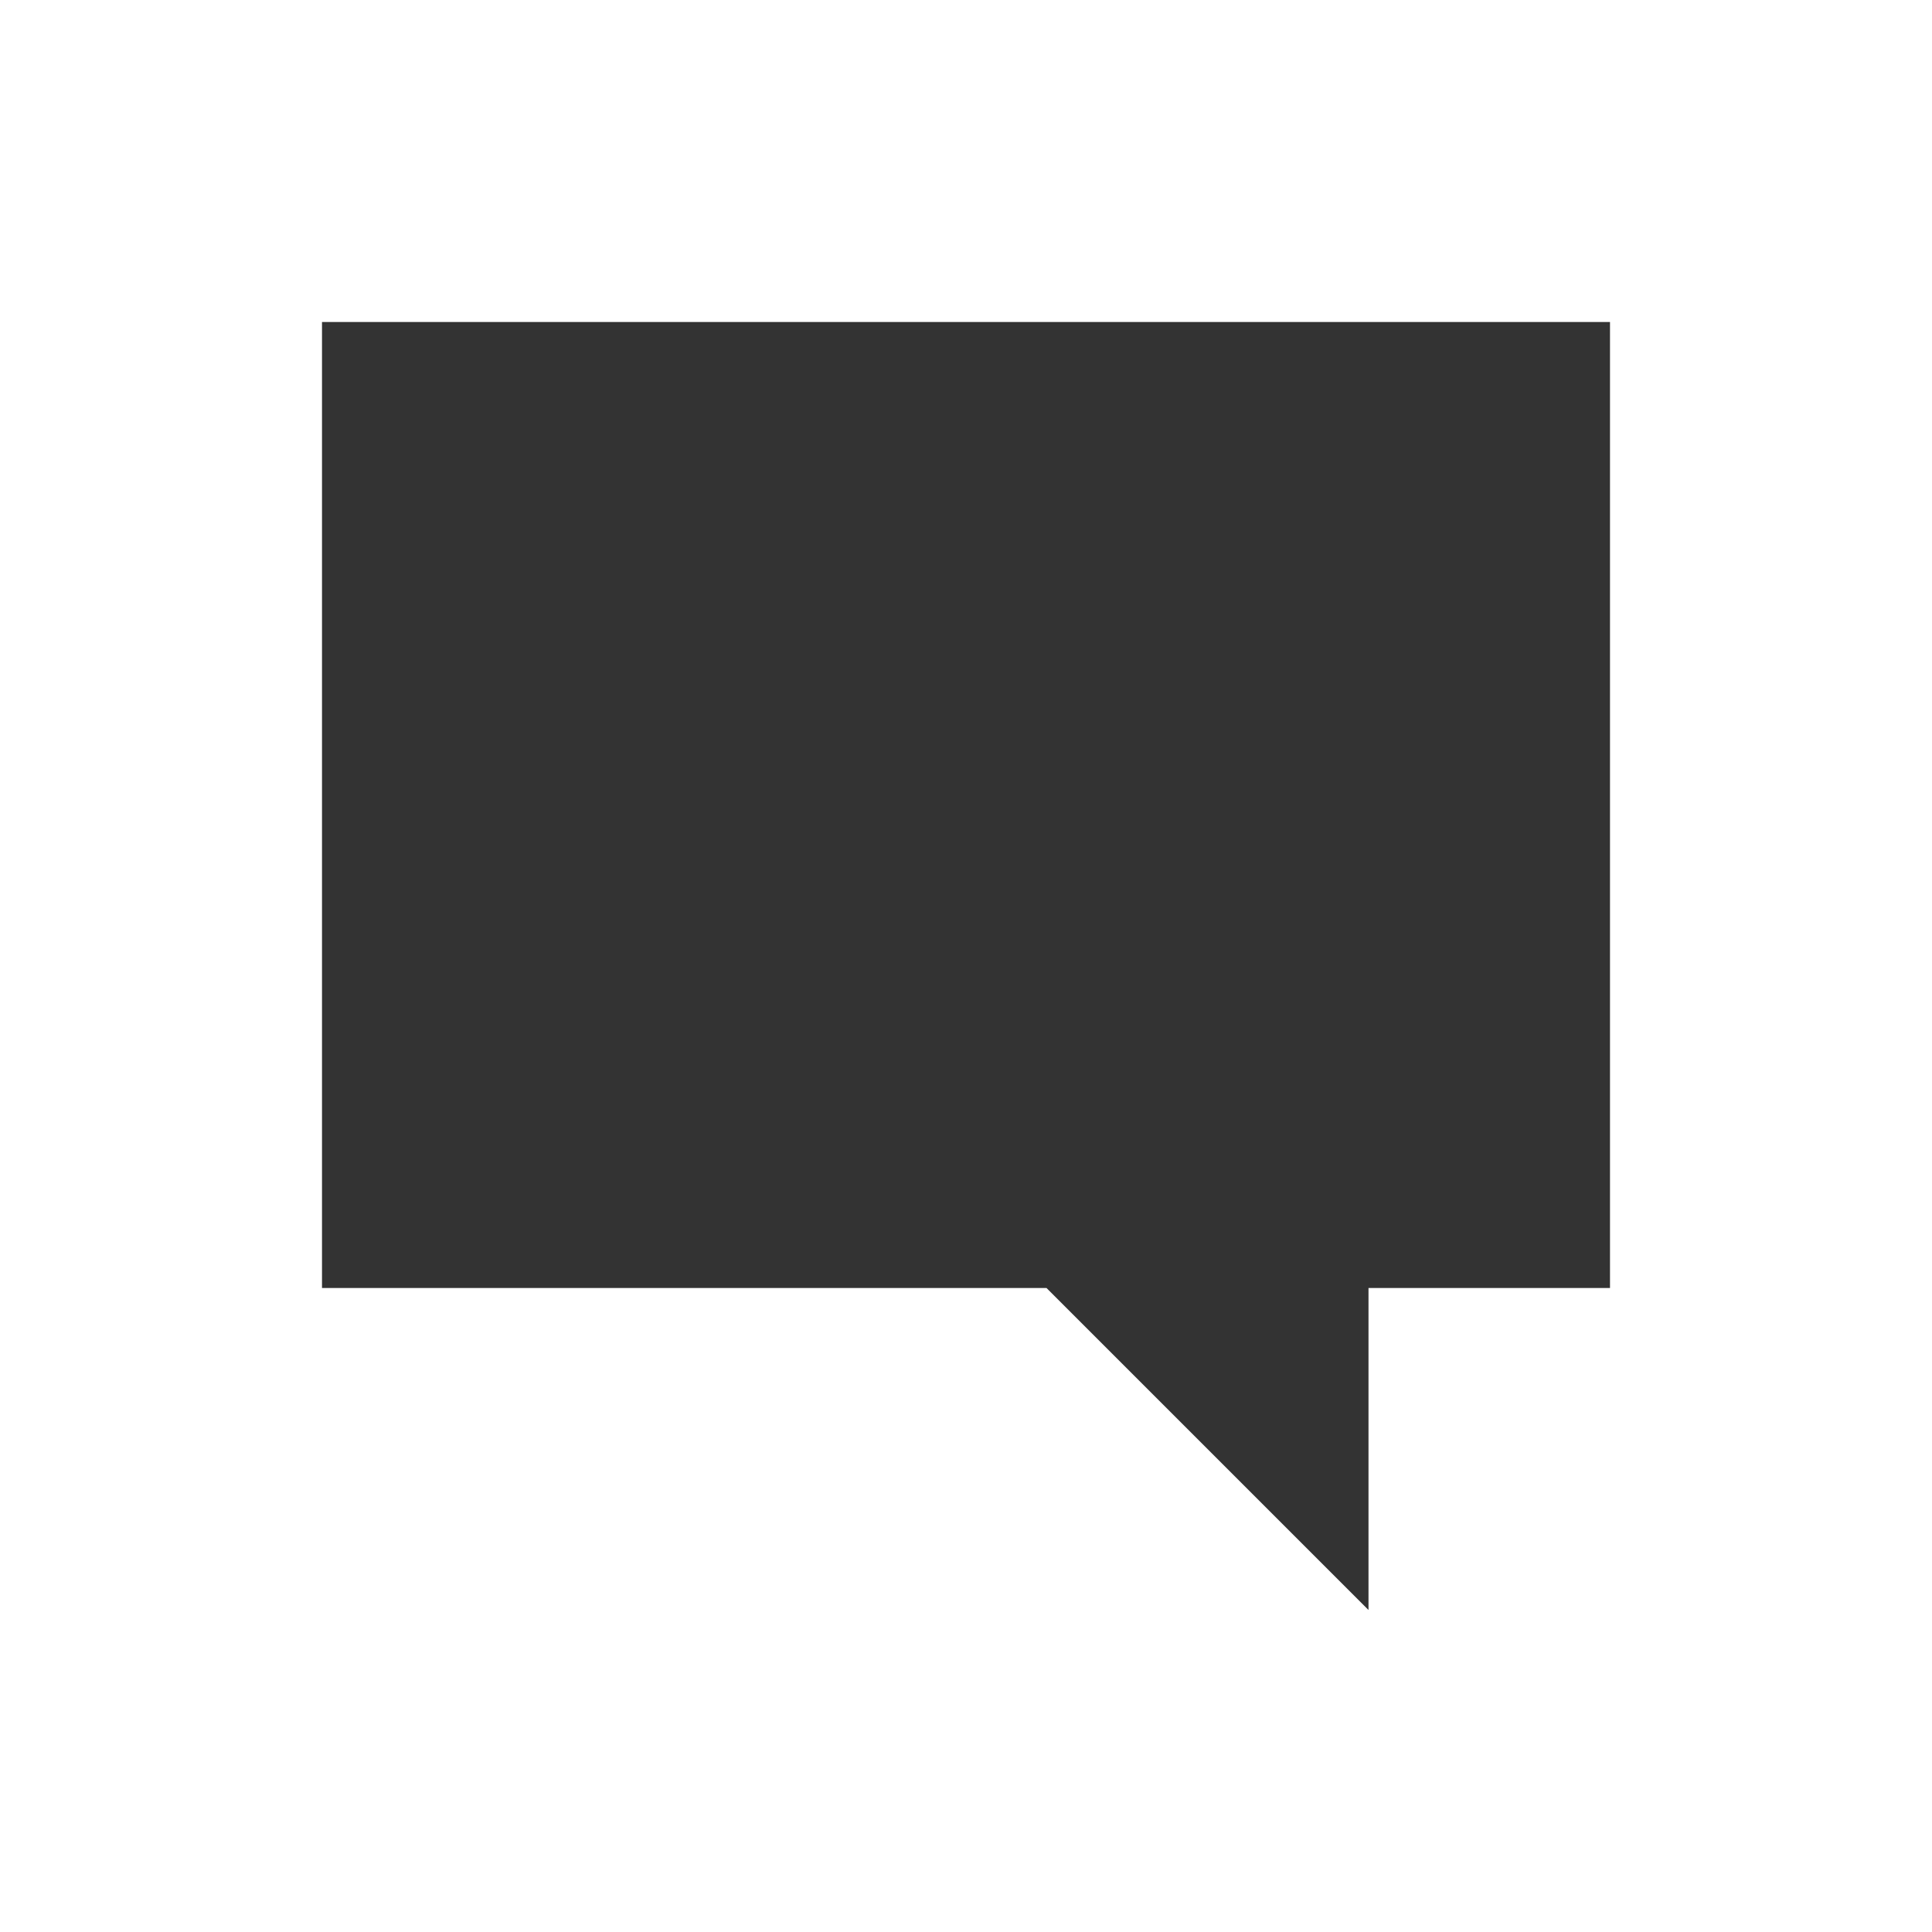
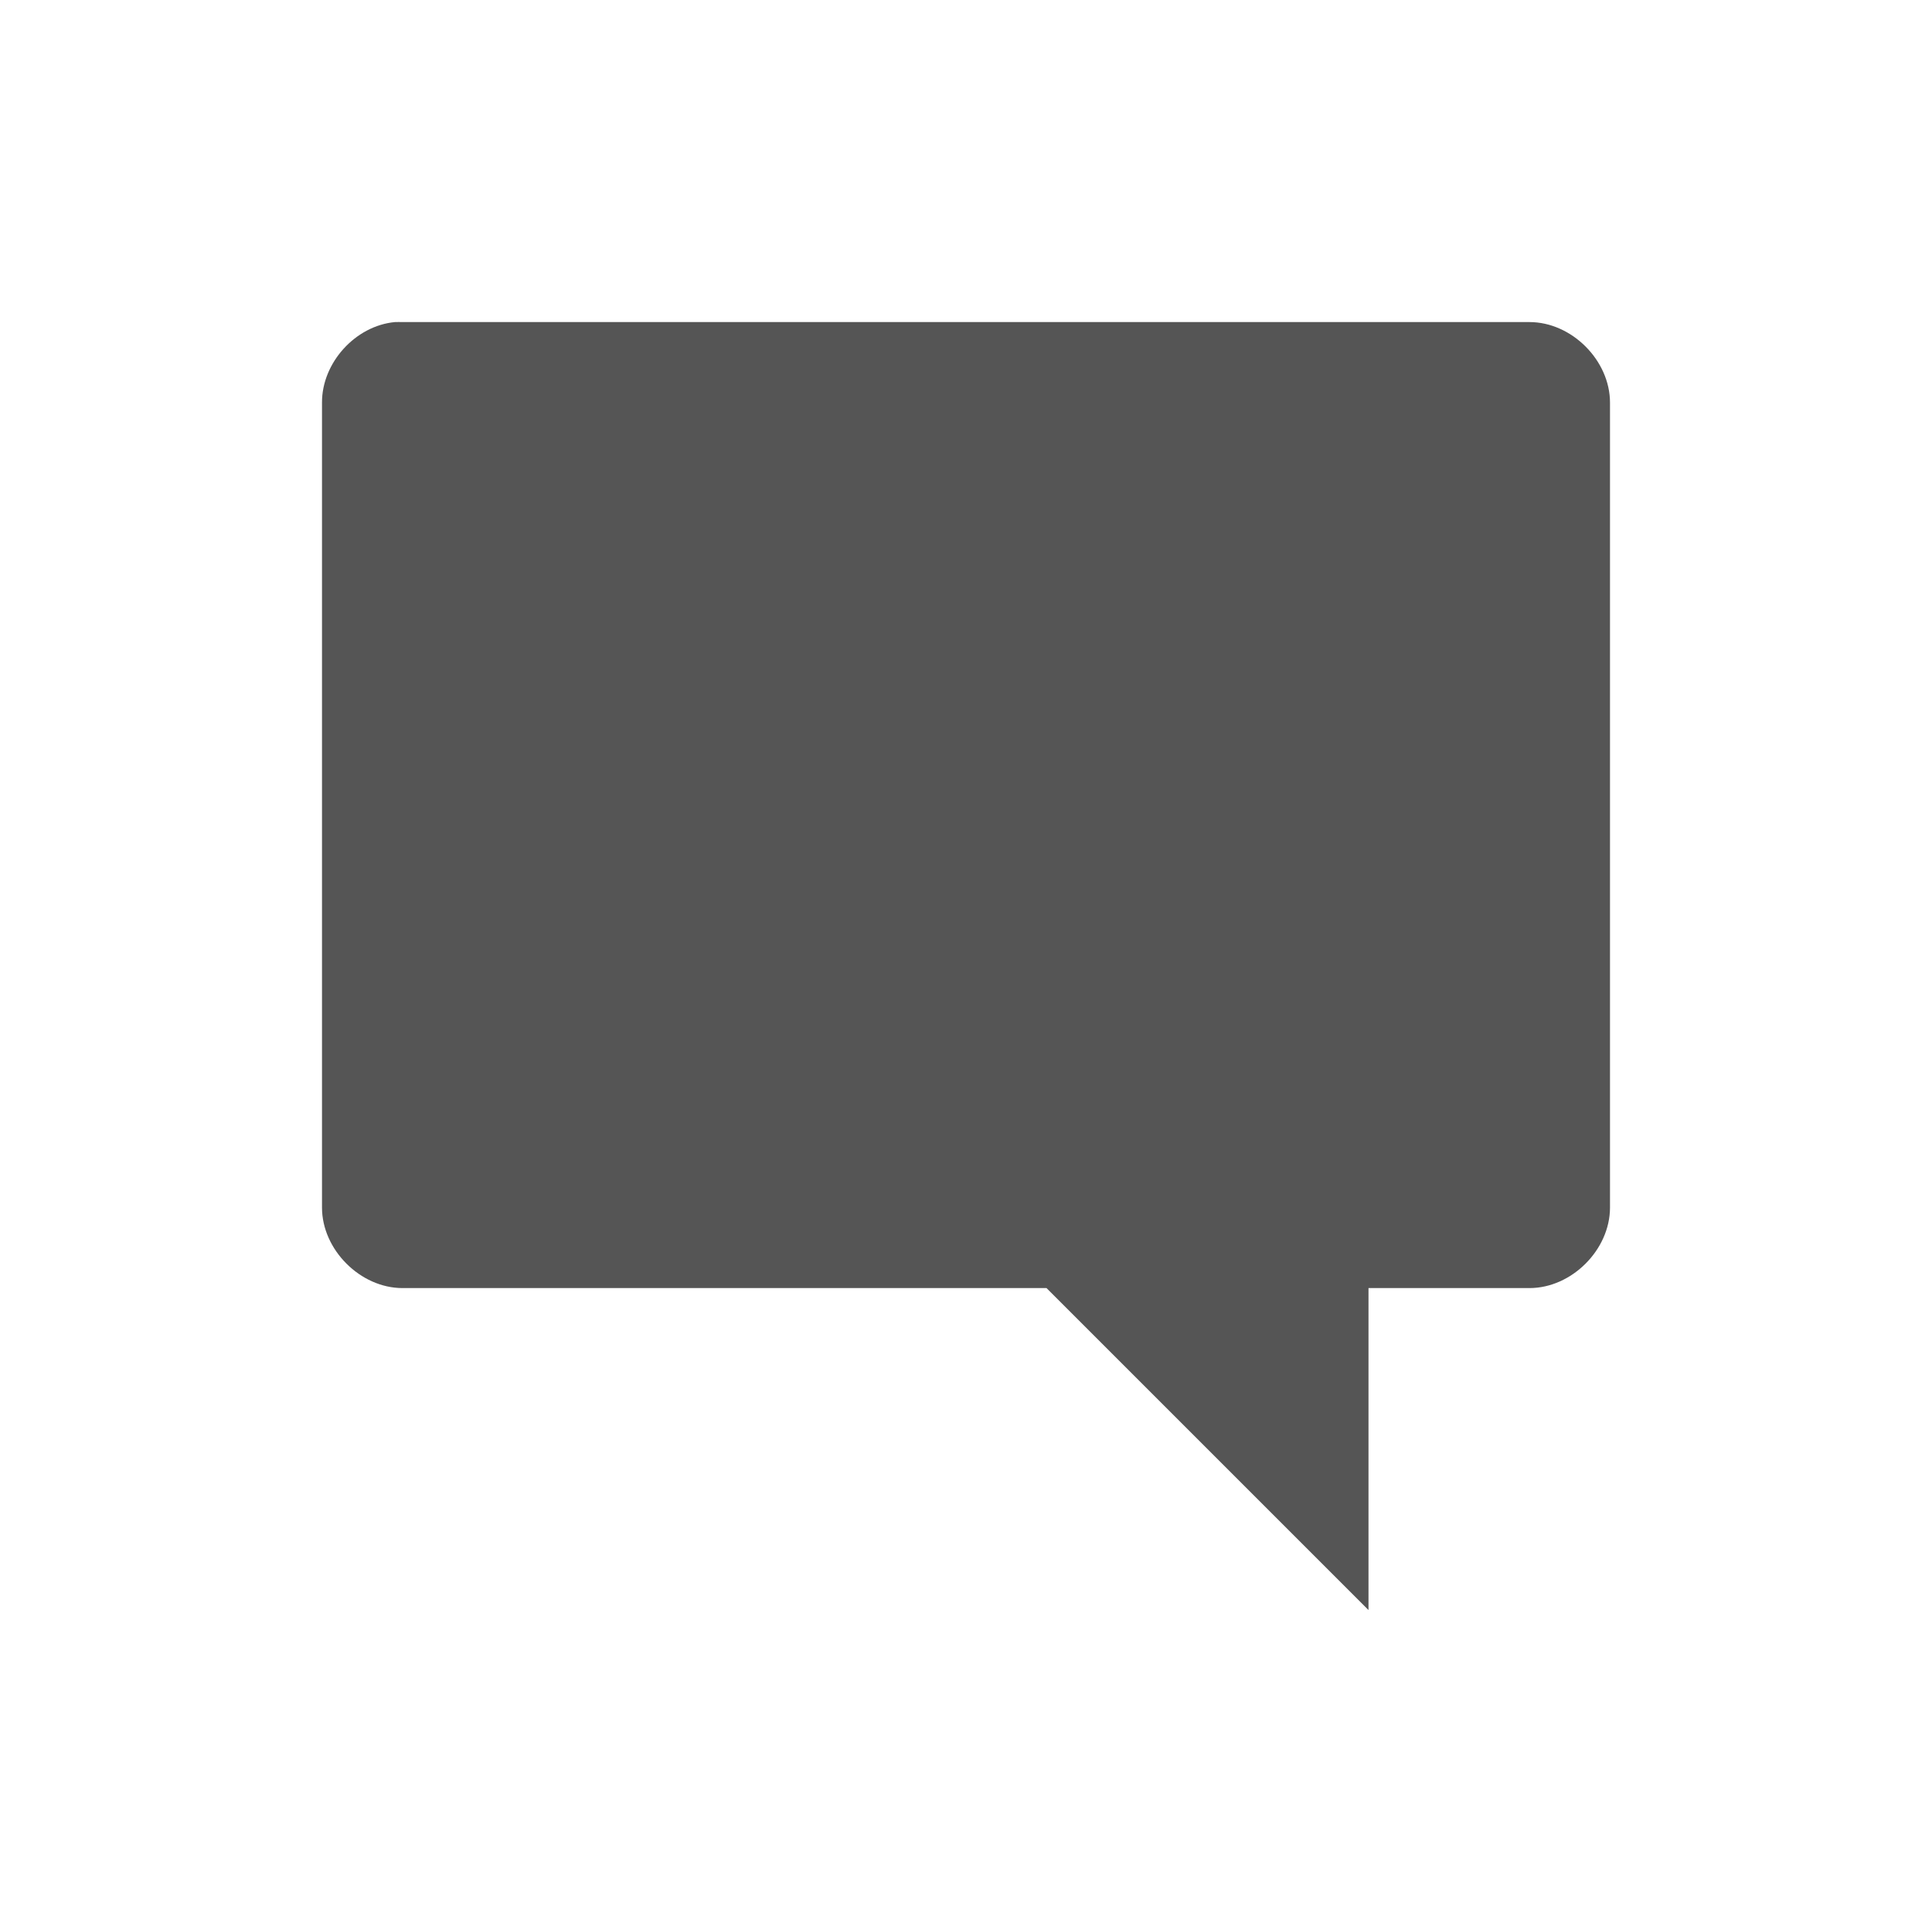
<svg xmlns="http://www.w3.org/2000/svg" width="24" height="24" id="svg2" version="1.1">
  <defs id="defs4" />
  <g id="layer1" transform="translate(0,-1028.362)">
-     <path style="fill:#000000;fill-opacity:1;stroke:none;opacity:0.8" d="M 4 4 L 4 16 L 13 16 L 17 20 L 17 16 L 20 16 L 20 4 L 4 4 z " transform="translate(0,1028.362)" id="path2987" />
+     <path style="font-size:medium;font-style:normal;font-variant:normal;font-weight:normal;font-stretch:normal;text-indent:0;text-align:start;text-decoration:none;line-height:normal;letter-spacing:normal;word-spacing:normal;text-transform:none;direction:ltr;block-progression:tb;writing-mode:lr-tb;text-anchor:start;baseline-shift:baseline;color:#000000;fill:#555555;fill-opacity:1;fill-rule:nonzero;stroke:none;stroke-width:2;marker:none;visibility:visible;display:inline;overflow:visible;enable-background:accumulate;font-family:Sans;-inkscape-font-specification:Sans" d="m 4.906,1032.363 c -0.492,0.046 -0.908,0.506 -0.906,1 l 0,10 c 5.2e-5,0.523 0.476,1 1,1 l 8,0 4,4 0,-4 2,0 c 0.524,-10e-5 1,-0.476 1,-1 l 0,-10 c -5.2e-5,-0.524 -0.476,-1 -1,-1 l -14,0 c -0.031,-10e-4 -0.063,-10e-4 -0.094,0 z" id="rect14666" />
  </g>
</svg>
